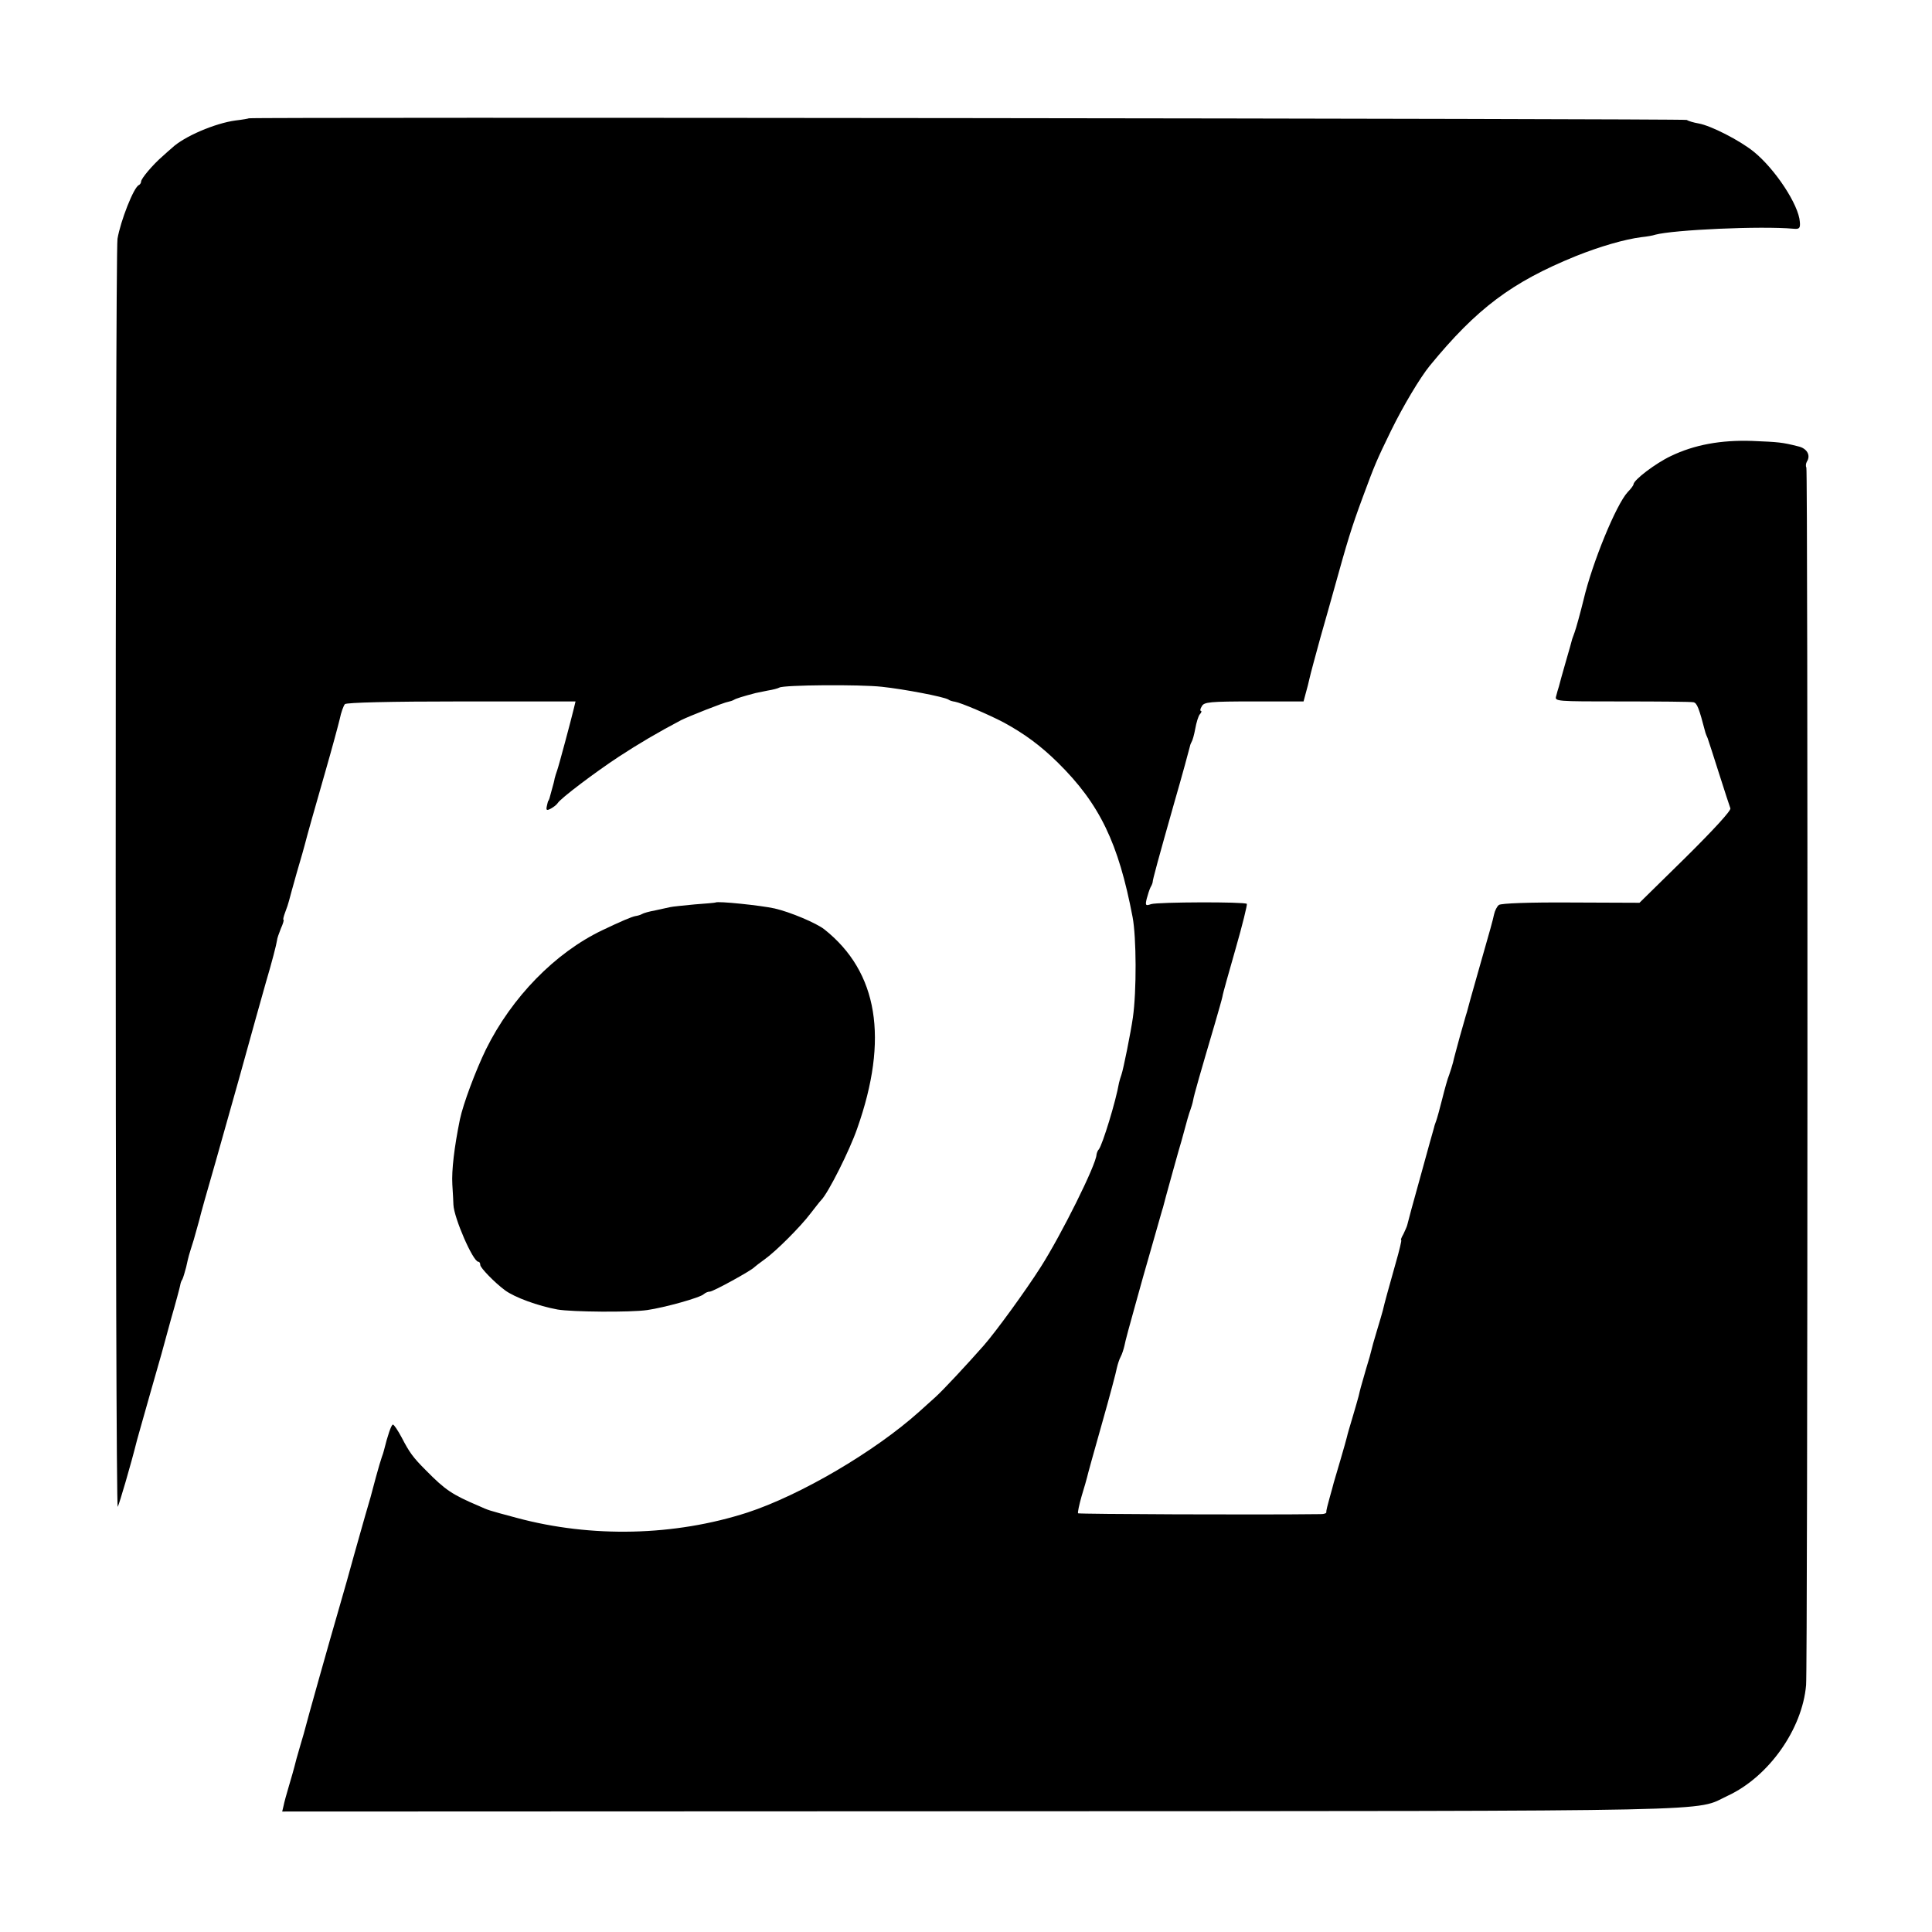
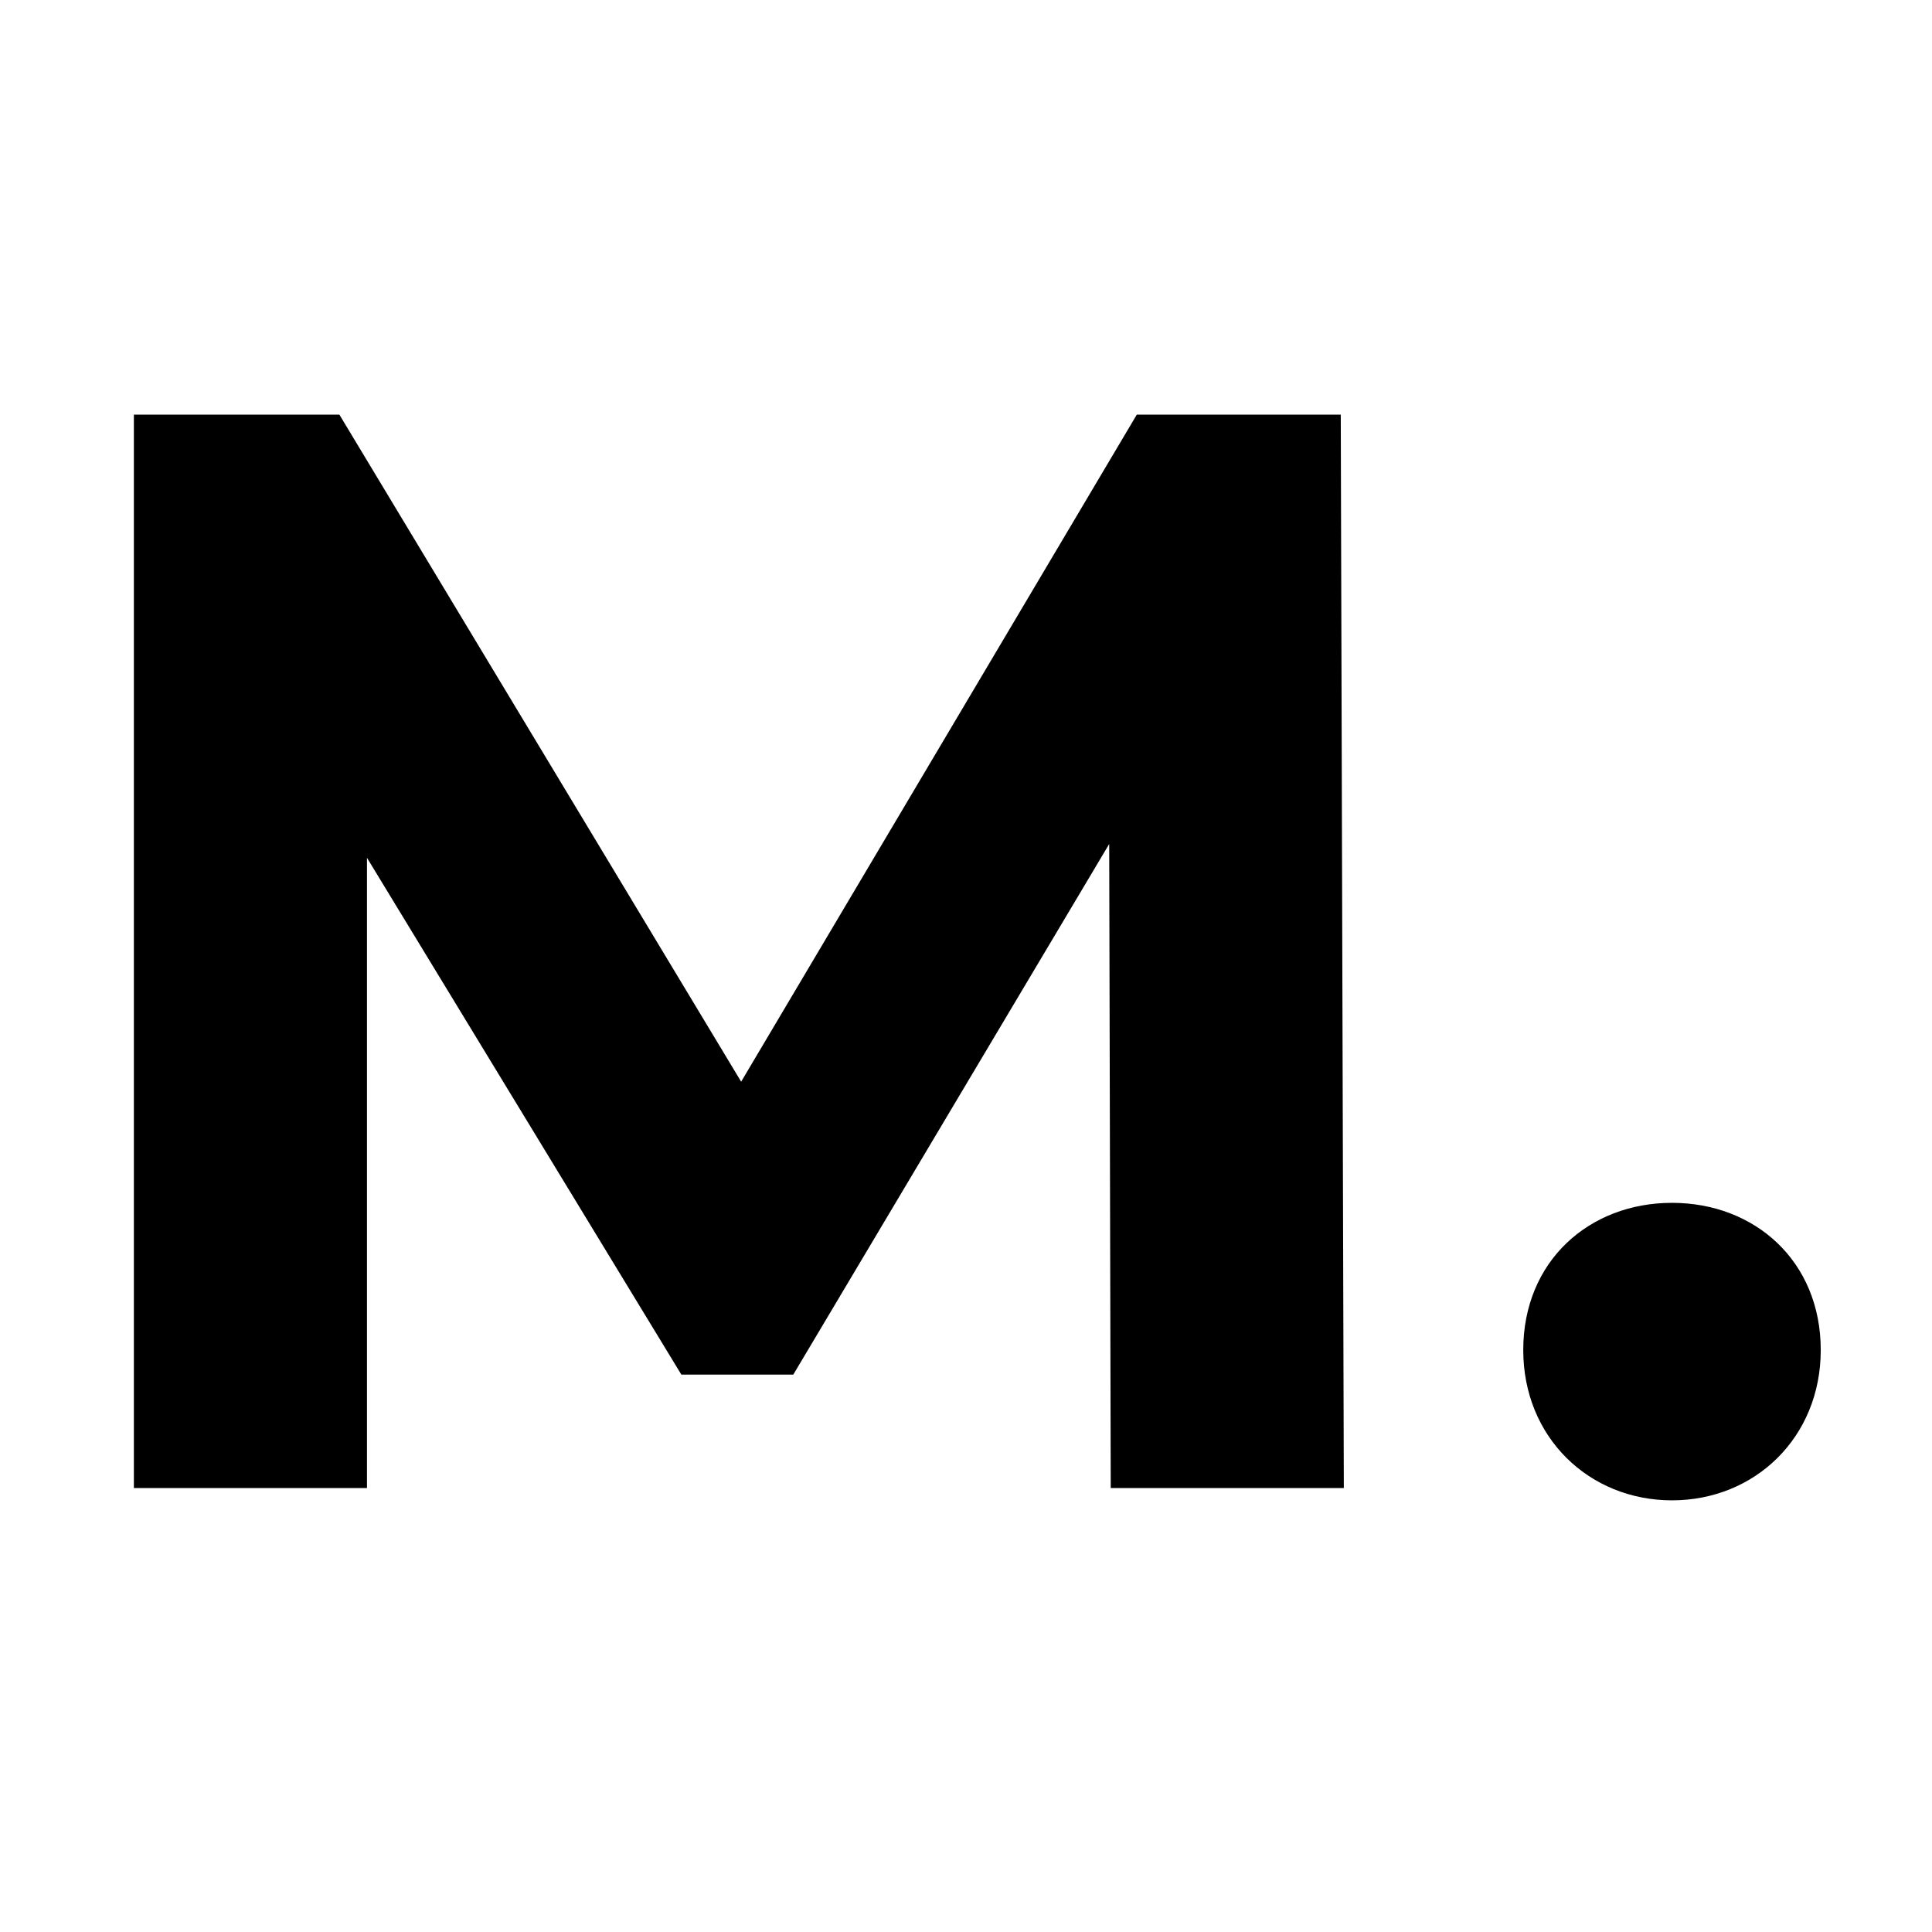
- <svg xmlns="http://www.w3.org/2000/svg" version="1.0" width="712pt" height="712pt" viewBox="0 0 712 712" preserveAspectRatio="xMidYMid meet">
-   <g transform="translate(0,712) scale(0.1,-0.1)" fill="#000000" stroke="none">
-     <path d="M917 6684 c-1 -1 -23 -5 -49 -8 -75 -10 -190 -59 -234 -101 -6 -5 -22 -19 -35 -31 -35 -30 -79 -82 -79 -93 0 -5 -4 -11 -8 -13 -19 -7 -68 -133 -79 -198 -9 -58 -9 -4690 1 -4673 6 12 47 150 71 246 7 26 12 42 50 177 20 69 38 132 40 140 2 8 18 66 35 128 18 62 33 119 34 125 1 7 4 17 8 22 3 6 9 26 14 45 10 45 8 37 28 101 9 31 18 65 21 75 2 11 29 107 60 214 30 107 69 245 86 305 52 188 80 288 99 355 22 74 39 140 41 155 0 6 7 25 14 43 8 17 12 32 10 32 -3 0 0 12 6 28 6 15 12 34 14 42 2 8 15 56 29 105 15 50 28 97 30 105 7 28 34 124 76 270 23 80 46 165 52 190 5 25 14 49 19 55 6 6 166 10 430 10 l420 0 -6 -25 c-10 -42 -56 -214 -62 -230 -3 -8 -7 -21 -9 -29 -1 -8 -6 -26 -10 -40 -4 -14 -8 -29 -9 -33 -2 -5 -3 -9 -5 -10 -1 -2 -3 -11 -5 -20 -3 -14 0 -16 15 -8 11 6 22 15 25 20 11 18 137 113 225 171 75 49 143 89 230 135 28 14 159 66 175 68 5 1 15 4 20 7 8 5 34 13 80 25 6 1 25 5 44 9 19 3 38 8 43 11 16 10 298 12 378 3 84 -9 229 -37 245 -47 5 -4 16 -7 24 -8 23 -4 124 -47 181 -77 75 -41 134 -84 199 -148 154 -152 223 -296 275 -569 14 -74 15 -272 1 -370 -8 -56 -35 -190 -42 -210 -3 -8 -7 -22 -9 -30 -12 -70 -61 -228 -74 -245 -5 -5 -8 -14 -9 -20 -1 -37 -130 -296 -206 -415 -54 -85 -165 -238 -210 -289 -59 -67 -150 -165 -178 -190 -16 -14 -43 -39 -60 -54 -164 -147 -437 -307 -632 -371 -269 -87 -575 -94 -850 -20 -112 30 -104 28 -140 44 -99 42 -124 59 -195 131 -48 48 -61 66 -90 122 -14 26 -28 47 -32 47 -6 0 -20 -42 -33 -95 -1 -5 -5 -17 -8 -25 -3 -8 -13 -42 -22 -75 -19 -72 -20 -76 -39 -140 -8 -27 -26 -93 -41 -145 -14 -52 -39 -140 -55 -195 -35 -120 -121 -426 -124 -440 -1 -5 -10 -37 -20 -70 -10 -33 -19 -67 -21 -76 -2 -8 -11 -40 -20 -70 -9 -30 -18 -63 -20 -74 l-5 -21 2583 1 c2797 1 2618 -2 2744 57 151 70 275 245 289 408 6 69 7 4477 1 4487 -3 5 -2 15 2 22 15 23 0 49 -32 56 -59 15 -72 16 -169 20 -116 4 -214 -14 -301 -56 -55 -26 -137 -88 -137 -104 0 -3 -9 -16 -21 -28 -43 -46 -131 -261 -163 -397 -11 -45 -28 -107 -33 -120 -3 -8 -7 -19 -9 -25 -1 -5 -12 -44 -24 -85 -12 -41 -23 -82 -25 -90 -3 -8 -7 -24 -10 -35 -6 -20 -3 -20 242 -20 136 0 255 -1 264 -3 13 -3 20 -20 44 -112 1 -3 4 -12 8 -20 3 -8 22 -67 42 -130 20 -63 39 -121 42 -129 3 -8 -59 -76 -165 -181 l-170 -167 -253 1 c-154 1 -257 -3 -265 -9 -7 -5 -15 -21 -18 -35 -6 -27 -9 -38 -61 -220 -20 -69 -37 -132 -39 -140 -3 -8 -14 -49 -26 -90 -11 -41 -23 -84 -25 -95 -3 -11 -9 -31 -14 -45 -6 -14 -17 -54 -26 -90 -9 -36 -19 -72 -22 -80 -3 -8 -7 -19 -8 -25 -2 -5 -24 -86 -50 -180 -26 -93 -48 -174 -49 -180 -1 -5 -8 -20 -14 -33 -7 -12 -11 -22 -8 -22 2 0 -7 -39 -21 -87 -25 -89 -41 -146 -47 -173 -2 -8 -12 -42 -22 -75 -10 -33 -19 -65 -20 -71 -1 -6 -10 -38 -20 -70 -20 -69 -21 -73 -27 -99 -3 -11 -13 -47 -23 -80 -10 -33 -19 -64 -20 -70 -1 -5 -12 -44 -24 -85 -12 -41 -23 -79 -25 -85 -1 -5 -8 -30 -15 -55 -7 -25 -13 -48 -12 -52 1 -5 -8 -8 -21 -8 -233 -3 -890 0 -894 3 -2 3 4 31 13 63 10 33 19 64 20 69 1 6 25 93 54 195 29 102 54 196 56 209 3 13 9 32 14 41 5 9 11 28 14 41 2 13 21 83 41 154 20 72 40 144 45 160 5 17 18 64 30 105 12 41 23 82 26 90 2 8 17 65 34 125 17 61 32 115 34 120 20 75 28 102 33 115 3 8 8 24 10 35 3 19 27 102 80 282 13 45 26 90 28 100 1 10 24 90 49 178 25 87 43 161 41 164 -8 8 -328 7 -353 -1 -20 -7 -22 -5 -16 20 4 15 10 34 14 42 5 8 8 17 8 20 0 8 20 82 79 290 31 107 56 200 57 205 1 6 4 15 7 20 4 6 10 28 14 50 4 22 11 46 17 53 6 6 7 12 4 12 -4 0 -3 8 3 17 8 16 29 18 192 18 l183 0 8 30 c5 17 11 41 14 55 3 14 21 81 40 150 20 69 42 149 50 177 50 180 64 227 107 343 44 119 50 133 103 242 46 94 108 197 143 240 173 211 302 308 538 404 90 36 180 62 242 70 20 2 43 6 51 9 66 18 389 33 510 22 21 -2 25 2 23 25 -4 63 -91 195 -170 259 -52 42 -158 96 -203 104 -18 3 -38 9 -44 13 -9 5 -5293 11 -5299 6z" />
-     <path d="M2637 3794 c-1 -1 -36 -4 -77 -7 -41 -4 -82 -8 -90 -10 -8 -2 -33 -7 -55 -12 -22 -4 -44 -10 -50 -14 -5 -3 -16 -6 -23 -7 -13 -2 -55 -20 -122 -52 -174 -83 -334 -247 -429 -439 -38 -78 -84 -201 -96 -258 -21 -103 -31 -188 -28 -240 2 -33 4 -67 4 -75 2 -48 72 -210 92 -210 4 0 7 -5 7 -12 0 -10 53 -65 91 -93 35 -26 122 -58 194 -71 53 -9 267 -11 330 -2 63 9 197 46 209 59 6 5 15 9 22 9 12 0 154 78 164 90 3 3 20 16 38 29 41 29 133 121 169 169 16 20 33 43 40 50 26 27 104 182 132 263 117 331 77 577 -121 734 -29 23 -126 64 -183 77 -49 11 -211 28 -218 22z" />
+ <svg xmlns="http://www.w3.org/2000/svg" id="svg8" version="1.1" viewBox="0 0 400 400" height="400mm" width="400mm">
+   <defs id="defs2" />
+   <g id="layer1">
+     <g aria-label="M." id="text12" style="font-style:normal;font-weight:normal;font-size:317.5px;line-height:1.25;font-family:sans-serif;letter-spacing:0px;word-spacing:0px;fill:#000000;fill-opacity:1;stroke:none;stroke-width:0.265">
+       <path d="m 278.225,308.09 -0.635,-222.25 h -42.227 L 153.448,223.952 70.263,85.84 h -42.545 V 308.09 h 48.26 v -130.493 l 65.088,106.998 h 23.177 l 65.405,-109.855 0.318,133.35 z" style="font-style:normal;font-variant:normal;font-weight:bold;font-stretch:normal;font-size:317.5px;font-family:Montserrat;-inkscape-font-specification:Montserrat;stroke-width:0.265" id="path9" />
+       <path d="m 346.17,310.63 c 17.145,0 30.797,-13.018 30.797,-31.115 0,-18.415 -13.652,-30.48 -30.797,-30.48 -17.145,0 -30.797,12.065 -30.797,30.48 0,18.098 13.652,31.115 30.797,31.115 z" style="font-style:normal;font-variant:normal;font-weight:bold;font-stretch:normal;font-size:317.5px;font-family:Montserrat;-inkscape-font-specification:Montserrat;stroke-width:0.265" id="path11" />
+     </g>
  </g>
</svg>
